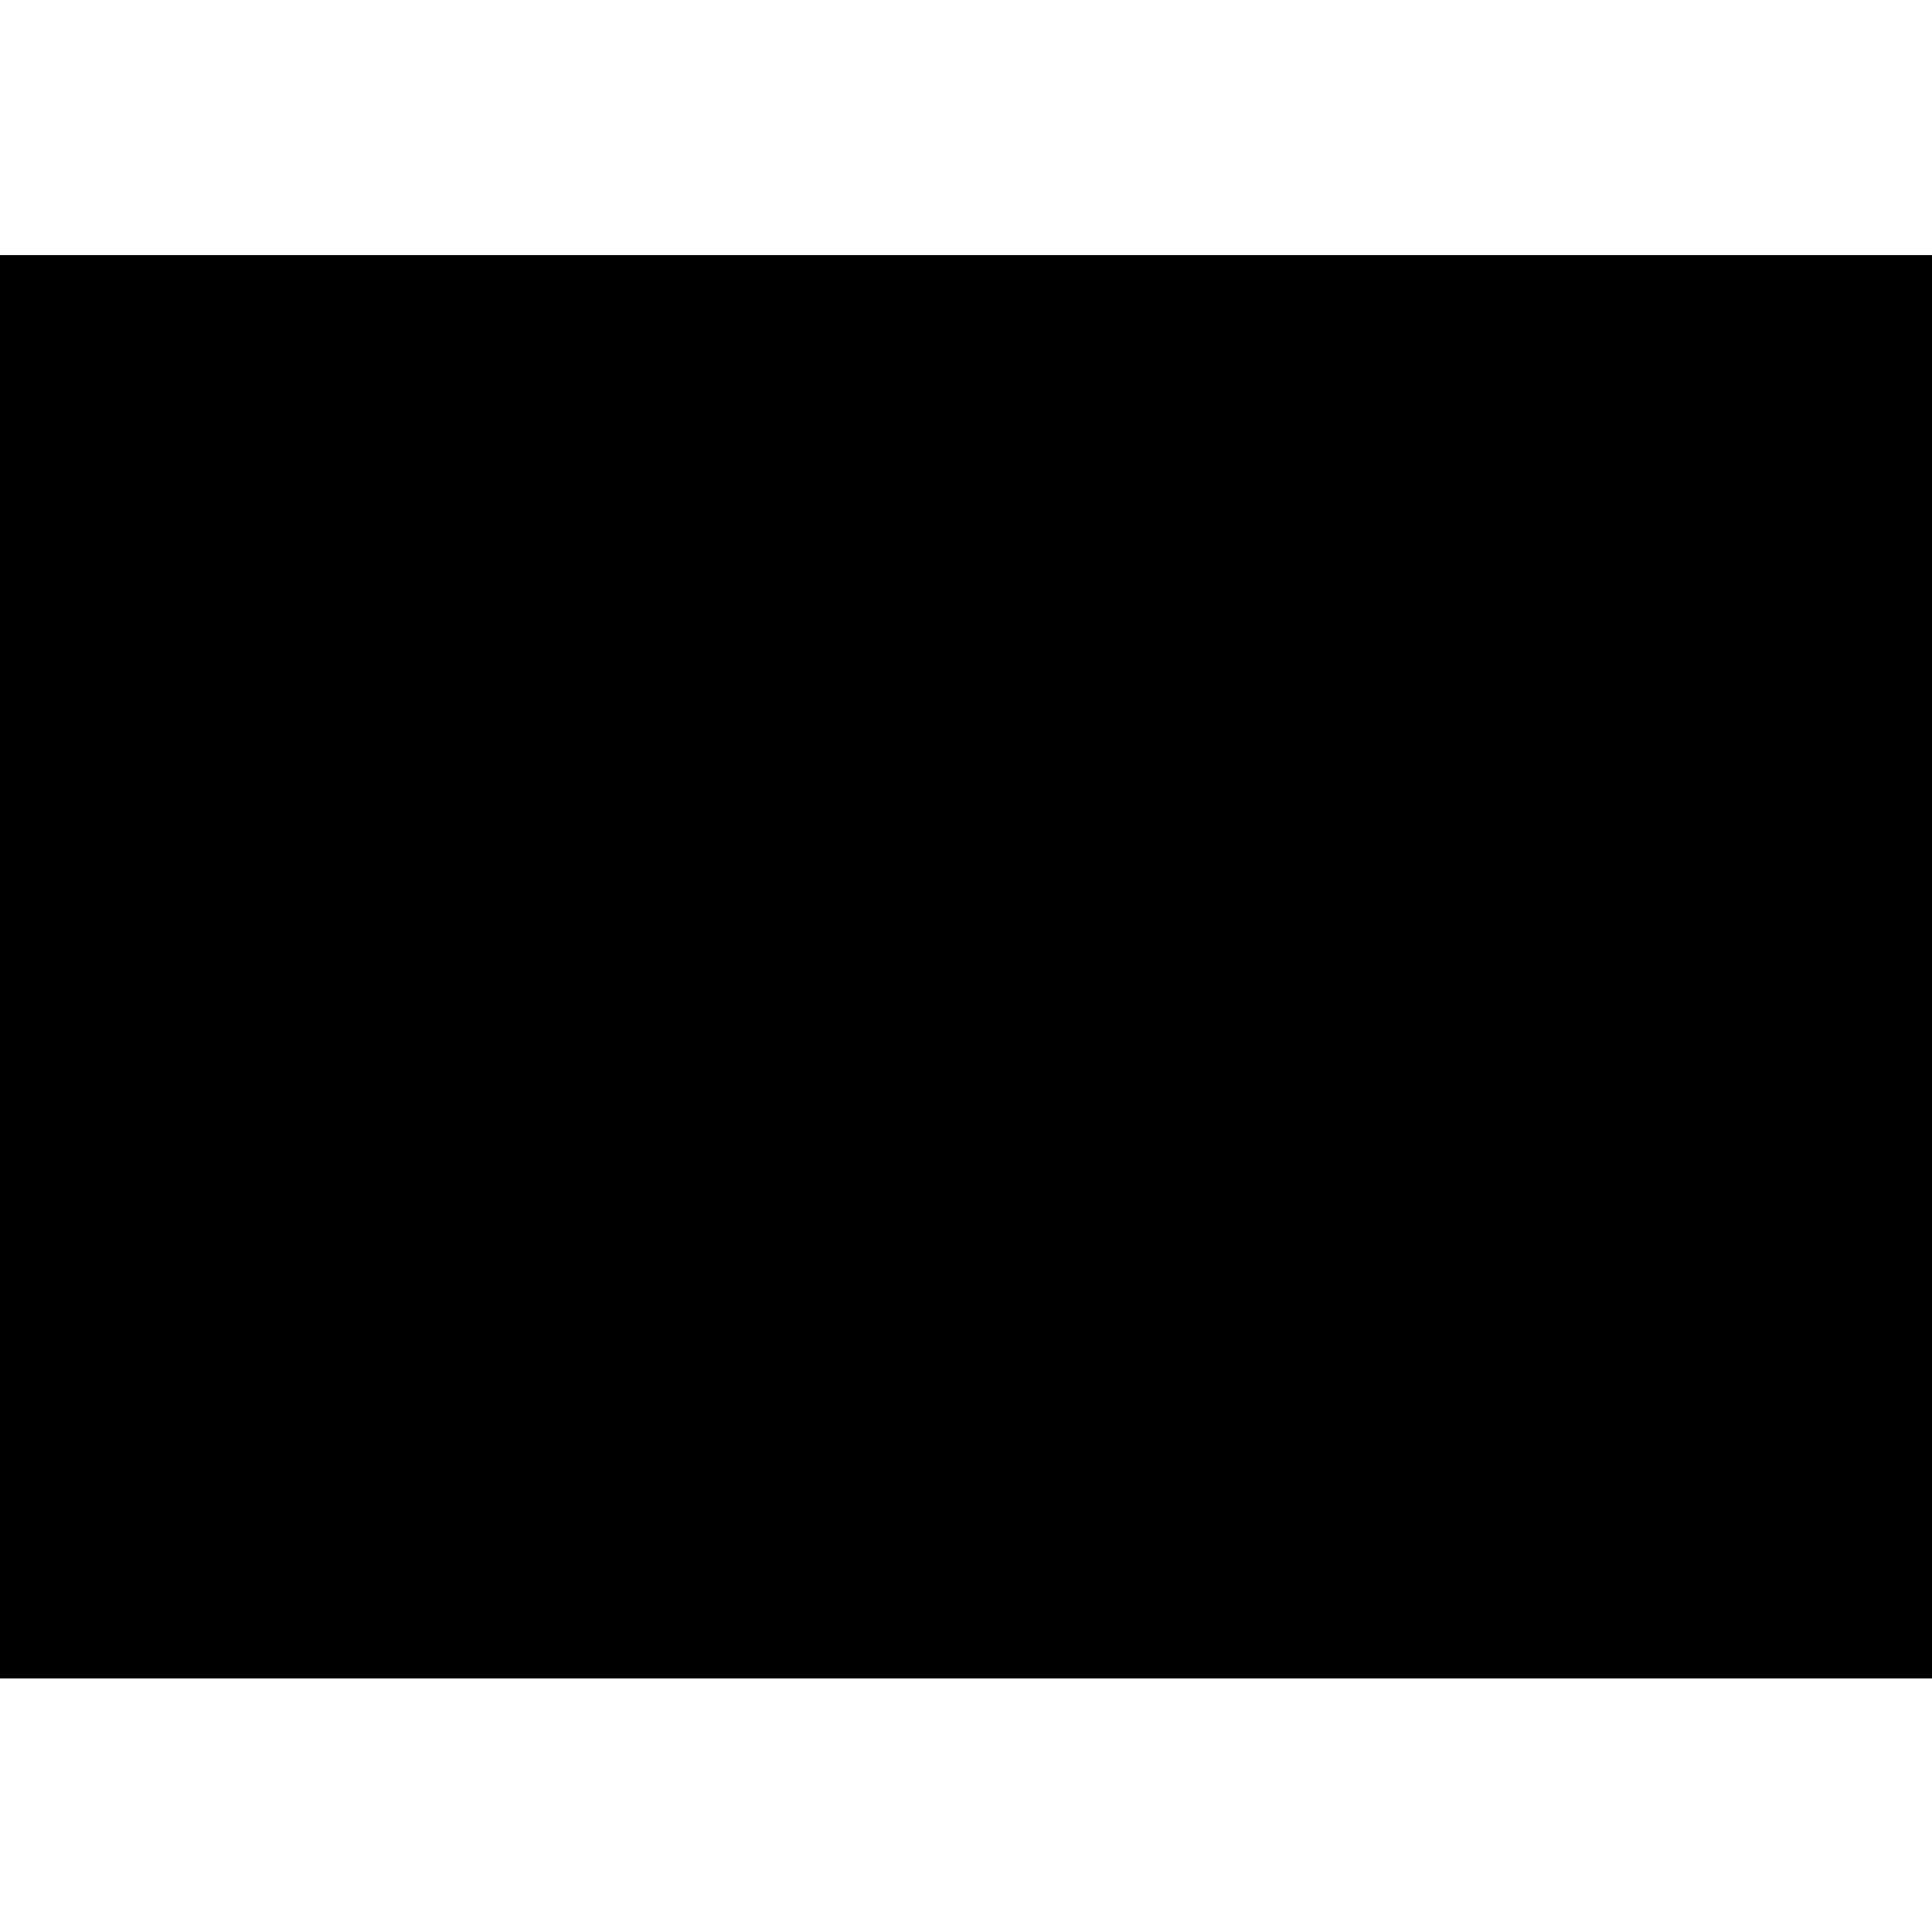
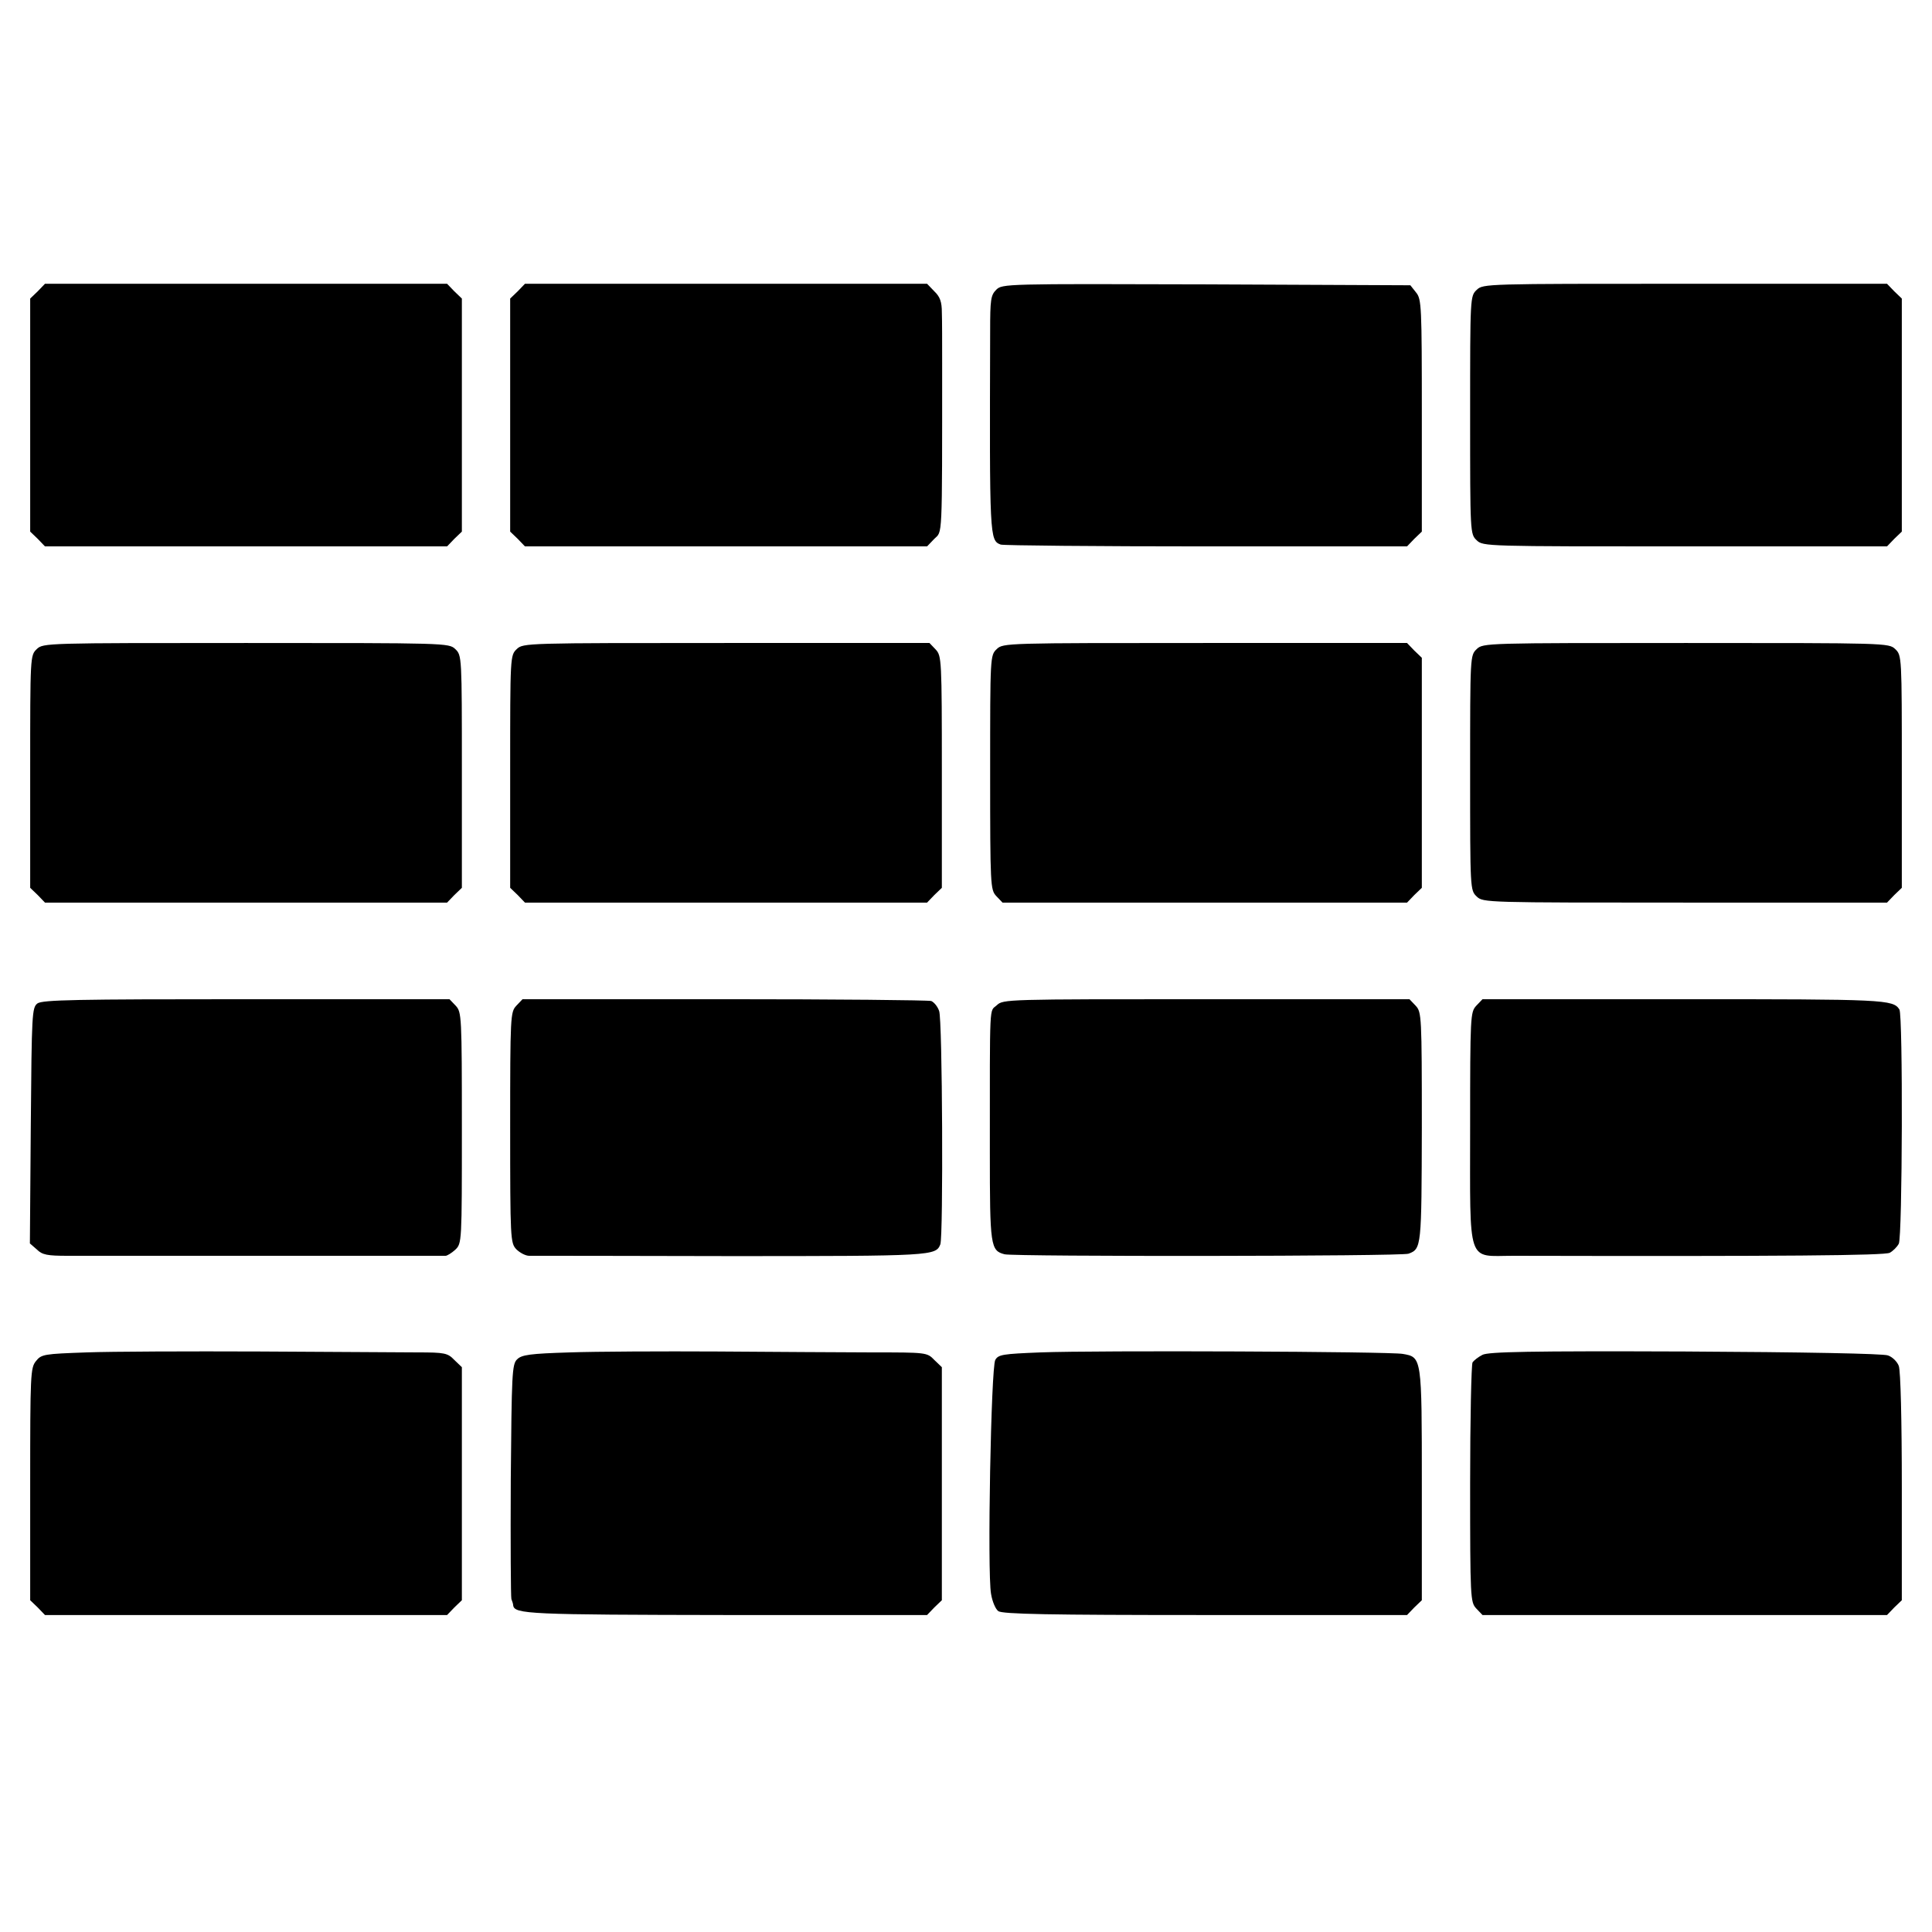
- <svg xmlns="http://www.w3.org/2000/svg" version="1.0" width="1280pt" height="1280pt" viewBox="0 0 1280 1280" preserveAspectRatio="xMidYMid meet">
-   <g transform="translate(0,1280) scale(0.1,-0.1)" fill="#000000" stroke="none">
-     <path d="M0 6395 l0 -4715 6400 0 6400 0 0 4715 0 4715 -6400 0 -6400 0 0 -4715z" />
+ <svg xmlns="http://www.w3.org/2000/svg" version="1.0" width="640pt" height="640pt" viewBox="0 0 640 640" preserveAspectRatio="xMidYMid meet">
+   <g transform="translate(0,640) scale(0.1,-0.1)" fill="#000000" stroke="none">
+     <path d="M125 5435 l-25 -24 0 -386 0 -386 25 -24 24 -25 666 0 666 0 24 25 25 24 0 386 0 386 -25 24 -24 25 -666 0 -666 0 -24 -25z" />
+     <path d="M1715 5435 l-25 -24 0 -386 0 -386 25 -24 24 -25 666 0 666 0 24 25 c27 27 26 -14 26 580 0 69 0 145 -1 170 0 35 -6 52 -25 70 l-24 25 -666 0 -666 0 -24 -25z" />
+     <path d="M3300 5440 c-18 -18 -20 -33 -20 -137 -2 -685 -2 -693 35 -707 9 -3 316 -6 681 -6 l665 0 24 25 25 24 0 384 c0 364 -1 386 -19 408 l-19 24 -676 3 c-666 2 -676 2 -696 -18z" />
+     <path d="M4892 5440 c-22 -21 -22 -22 -22 -415 0 -393 0 -394 22 -415 21 -20 31 -20 690 -20 l669 0 24 25 25 24 0 386 0 386 -25 24 -24 25 -669 0 c-659 0 -669 0 -690 -20z" />
+     <path d="M122 4250 c-22 -21 -22 -23 -22 -406 l0 -385 25 -24 24 -25 666 0 666 0 24 25 25 24 0 385 c0 383 0 385 -22 406 -21 20 -31 20 -693 20 -662 0 -672 0 -693 -20z" />
+     <path d="M1712 4250 c-22 -21 -22 -23 -22 -406 l0 -385 25 -24 24 -25 666 0 666 0 24 25 25 24 0 384 c0 372 -1 384 -20 405 l-21 22 -673 0 c-663 0 -673 0 -694 -20z" />
+     <path d="M3302 4250 c-22 -21 -22 -23 -22 -409 0 -376 1 -388 20 -409 l21 -22 670 0 670 0 24 25 25 24 0 381 0 381 -25 24 -24 25 -669 0 c-659 0 -669 0 -690 -20z" />
+     <path d="M4892 4250 c-22 -21 -22 -22 -22 -410 0 -388 0 -389 22 -410 21 -20 31 -20 690 -20 l669 0 24 25 25 24 0 385 c0 383 0 385 -22 406 -21 20 -31 20 -693 20 -662 0 -672 0 -693 -20z" />
+     <path d="M124 3076 c-18 -14 -19 -32 -22 -404 l-3 -391 23 -20 c18 -18 35 -21 102 -21 96 0 1236 0 1252 0 5 0 20 9 32 20 22 21 22 23 22 404 0 371 -1 383 -20 404 l-21 22 -672 0 c-566 0 -676 -2 -693 -14z" />
+     <path d="M1710 3068 c-19 -21 -20 -33 -20 -403 0 -370 1 -382 20 -403 12 -12 31 -22 43 -22 12 0 313 0 669 -1 668 0 678 1 693 39 10 26 7 747 -4 773 -5 15 -17 29 -26 33 -9 3 -318 6 -685 6 l-669 0 -21 -22z" />
+     <path d="M3302 3070 c-25 -23 -23 24 -23 -487 0 -311 2 -326 49 -338 34 -8 1316 -7 1338 2 43 16 43 22 44 419 0 369 -1 381 -20 402 l-21 22 -673 0 c-663 0 -673 0 -694 -20z" />
+     <path d="M4890 3068 c-19 -21 -20 -33 -20 -403 0 -462 -12 -425 143 -425 901 -2 1229 1 1247 10 11 6 24 19 30 30 12 22 14 758 2 776 -21 33 -49 34 -716 34 l-665 0 -21 -22z" />
+     <path d="M287 1920 c-141 -5 -150 -6 -168 -29 -18 -22 -19 -44 -19 -408 l0 -384 25 -24 24 -25 666 0 666 0 24 25 25 24 0 386 0 386 -25 24 c-22 23 -32 25 -122 25 -54 0 -289 2 -523 3 -234 1 -492 0 -573 -3z" />
+     <path d="M1888 1920 c-133 -4 -160 -8 -175 -23 -17 -16 -18 -49 -21 -399 -1 -210 0 -388 2 -395 3 -7 6 -17 6 -21 4 -29 53 -31 708 -32 l663 0 24 25 25 24 0 386 0 386 -25 24 c-24 25 -26 25 -207 25 -101 0 -331 2 -513 3 -181 1 -401 0 -487 -3z" />
+     <path d="M3447 1920 c-125 -5 -140 -7 -150 -25 -14 -24 -27 -703 -14 -775 4 -25 15 -51 24 -57 13 -10 166 -13 685 -13 l669 0 24 25 25 24 0 383 c0 424 0 422 -63 433 -41 8 -1017 12 -1200 5z" />
+     <path d="M4911 1912 c-14 -7 -29 -19 -33 -25 -4 -7 -8 -188 -8 -403 0 -379 1 -391 20 -412 l21 -22 670 0 670 0 24 25 25 24 0 375 c0 221 -4 385 -10 401 -5 14 -21 30 -36 35 -15 6 -278 11 -672 13 -517 2 -651 -1 -671 -11z" />
  </g>
</svg>
